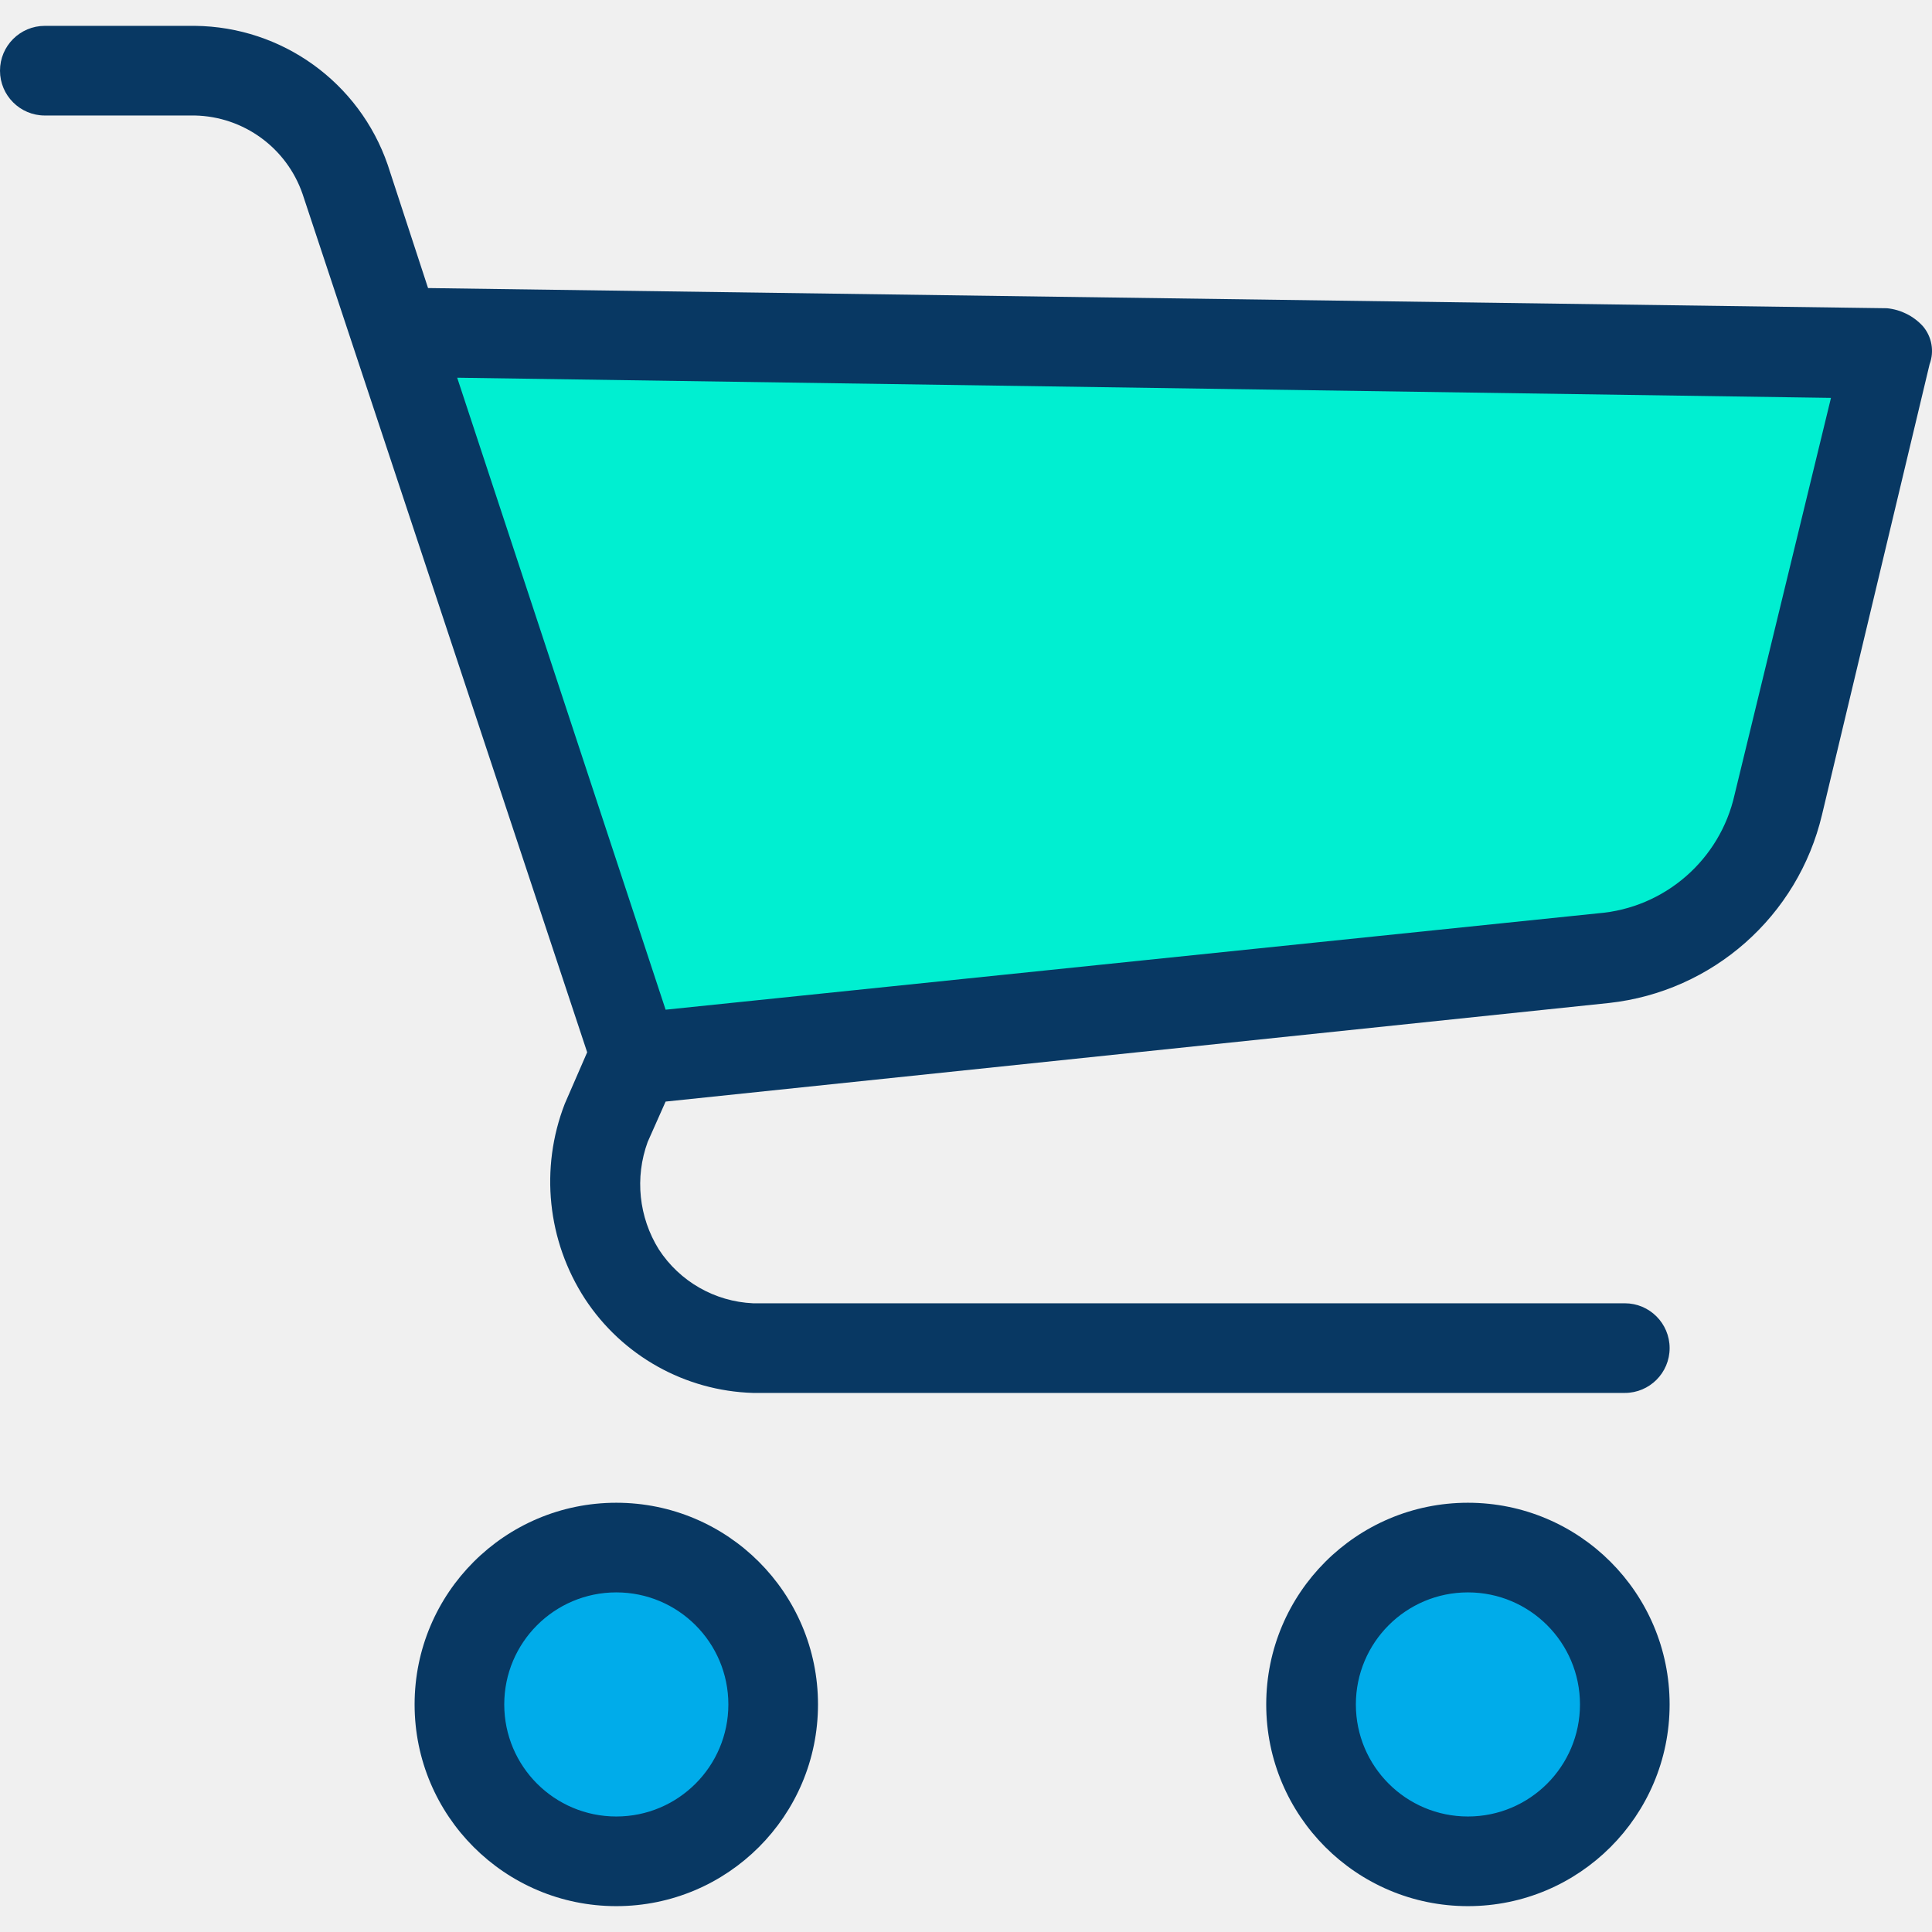
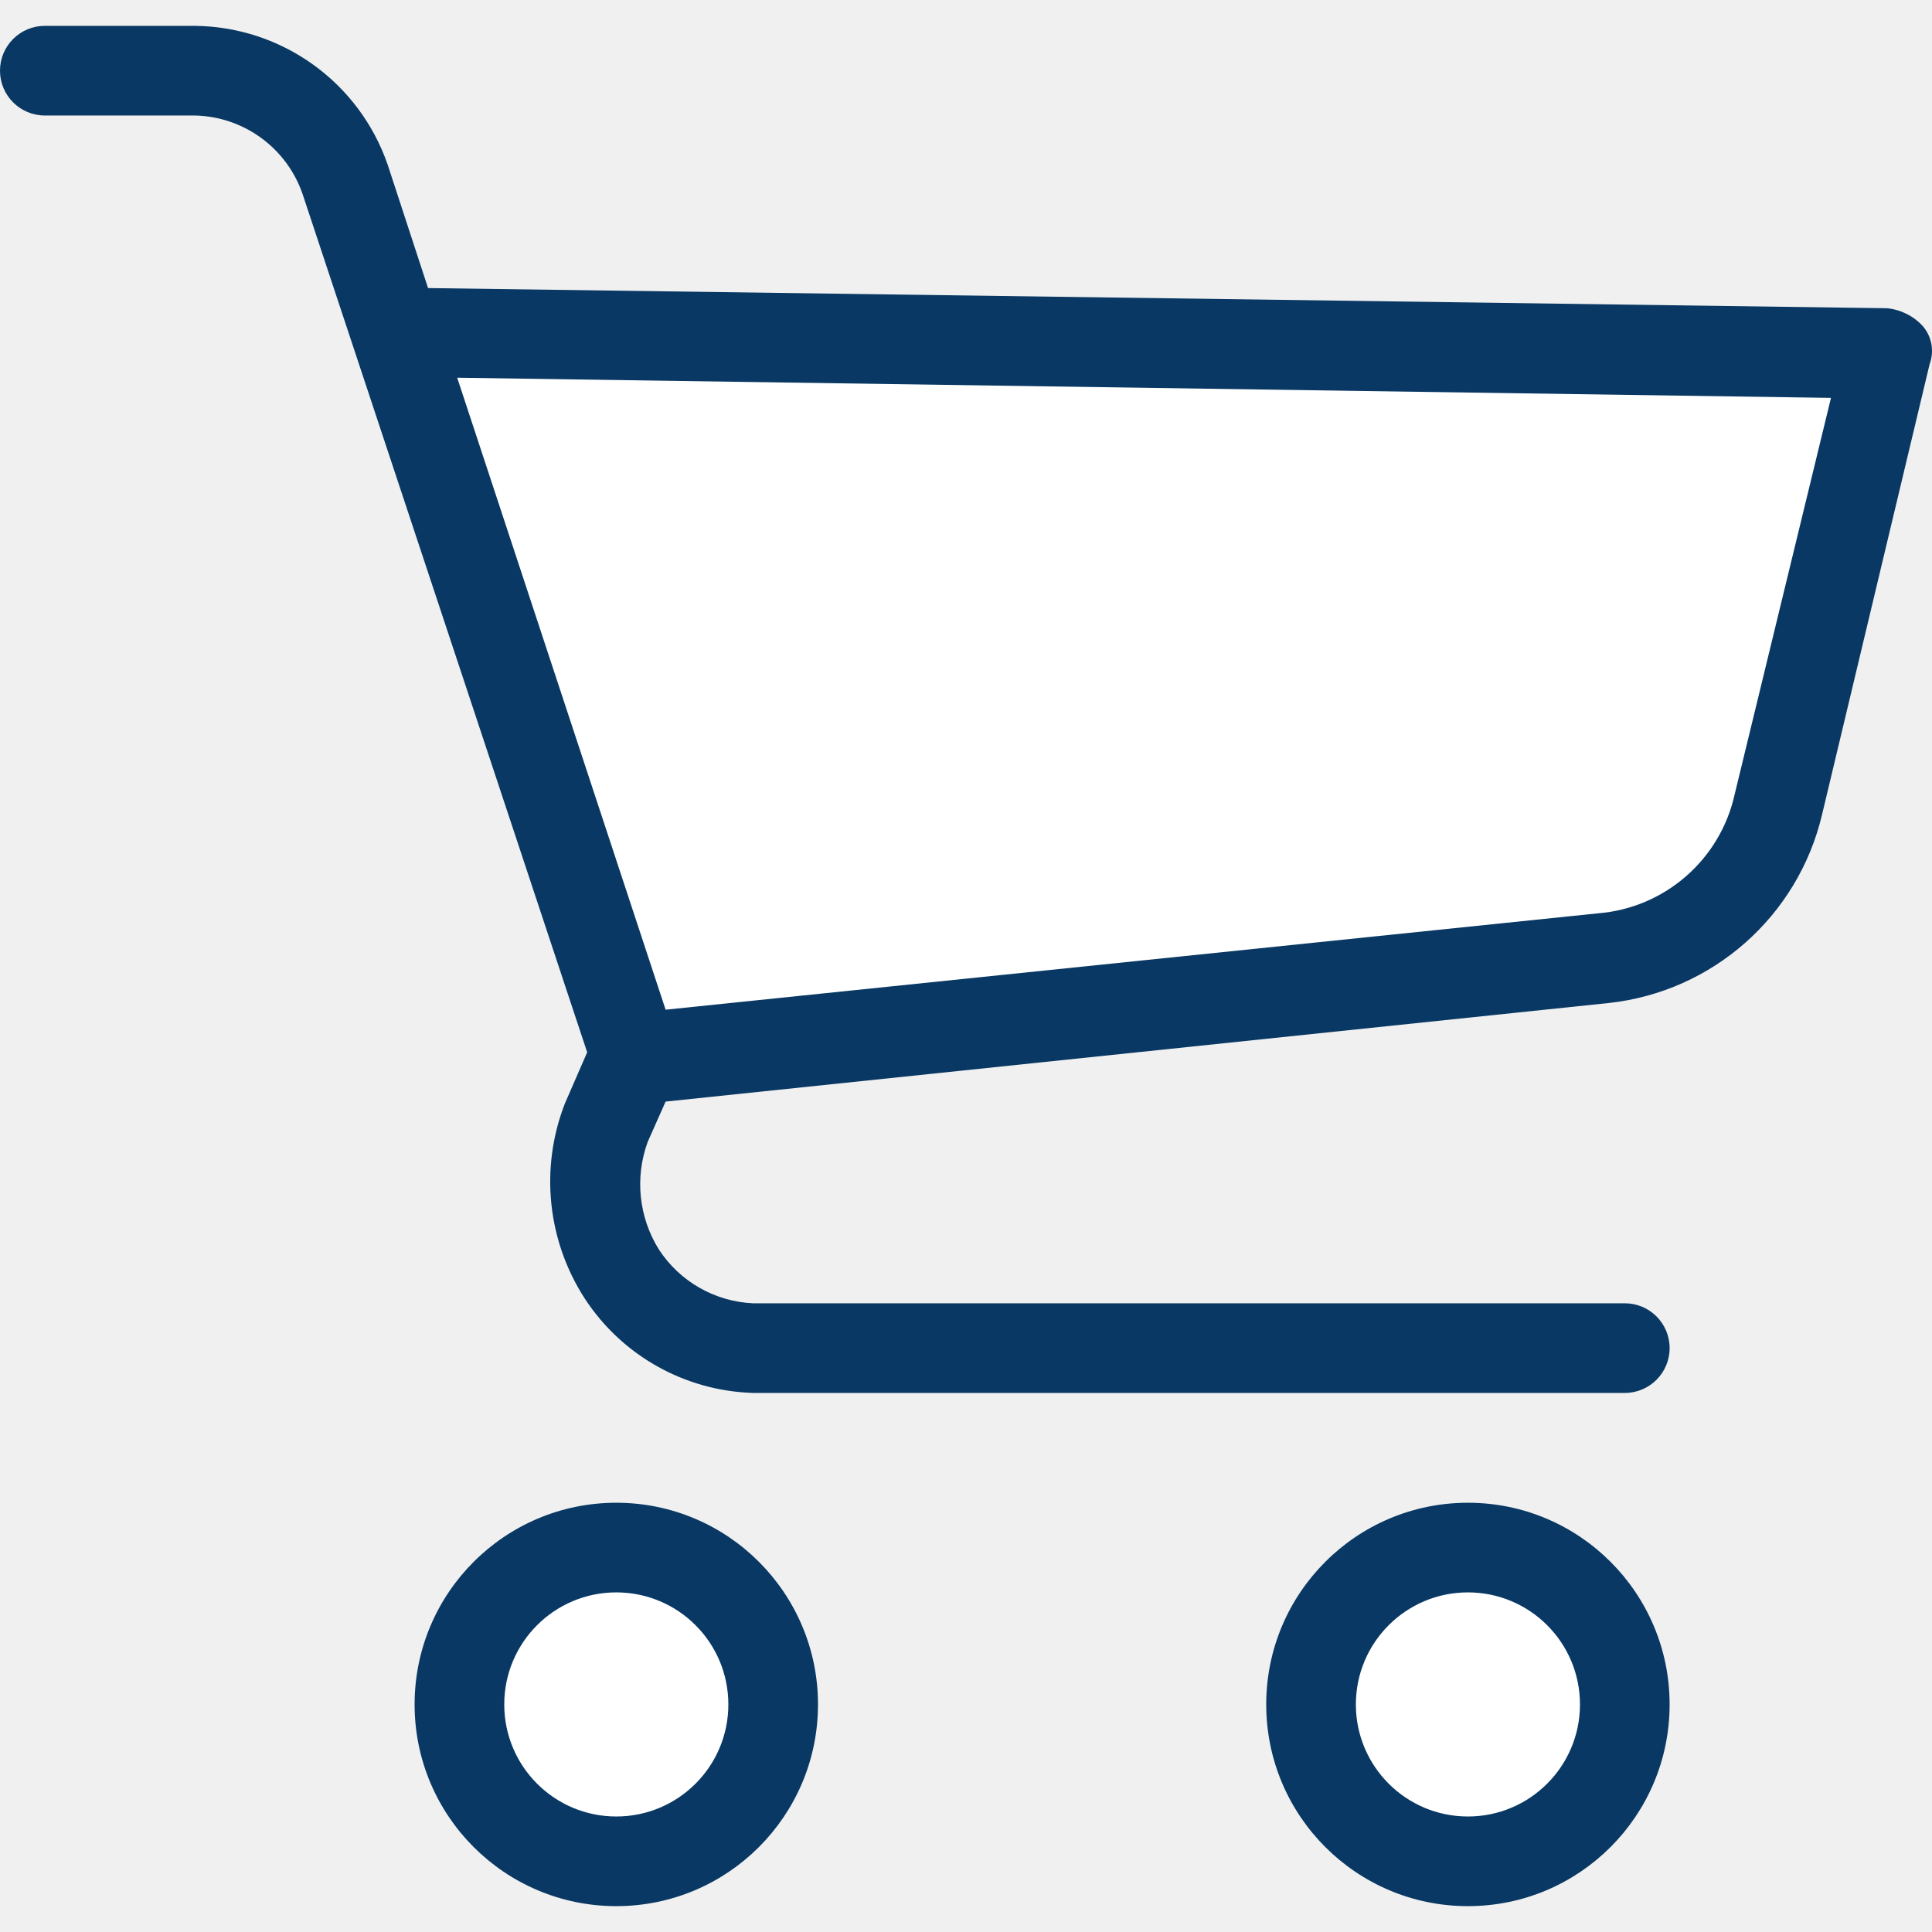
<svg xmlns="http://www.w3.org/2000/svg" version="1.1" id="Capa_1" x="0px" y="0px" viewBox="0 0 450.391 450.391" style="enable-background:new 0 0 450.391 450.391;" xml:space="preserve">
  <g>
    <g>
-       <path style="fill:#00EFD1;" d="M439.902,82.828l-25.078,104.49c-4.546,19.453-20.889,33.91-40.751,36.049l-222.041,22.465h-4.18    L91.951,78.126h2.09L439.902,82.828z" />
+       <path style="fill:#fff ;" d="M439.902,82.828l-25.078,104.49c-4.546,19.453-20.889,33.91-40.751,36.049l-222.041,22.465h-4.18    L91.951,78.126h2.09L439.902,82.828z" />
      <g>
-         <circle style="fill:#00ACEA;" cx="342.204" cy="397.343" r="36.571" />
-         <circle style="fill:#00ACEA;" cx="143.673" cy="397.343" r="36.571" />
+         <circle style="fill:#fff;" cx="342.204" cy="397.343" r="36.571" />
+         <circle style="fill:#fff;" cx="143.673" cy="397.343" r="36.571" />
      </g>
    </g>
    <g>
      <path style="fill:#083863;" d="M143.673,444.363c-25.969,0-47.02-21.052-47.02-47.02c0-25.969,21.052-47.02,47.02-47.02    s47.02,21.052,47.02,47.02l0,0C190.694,423.311,169.642,444.363,143.673,444.363z M143.673,371.22    c-14.427,0-26.122,11.695-26.122,26.122c0,14.427,11.695,26.122,26.122,26.122s26.122-11.695,26.122-26.122    C169.796,382.916,158.101,371.22,143.673,371.22z" />
      <path style="fill:#083863;" d="M342.204,444.363c-25.969,0-47.02-21.052-47.02-47.02c0-25.969,21.052-47.02,47.02-47.02    c25.969,0,47.02,21.052,47.02,47.02l0,0C389.224,423.311,368.173,444.363,342.204,444.363z M342.204,371.22    c-14.427,0-26.122,11.695-26.122,26.122c0,14.427,11.695,26.122,26.122,26.122c14.427,0,26.122-11.695,26.122-26.122    C368.327,382.916,356.631,371.22,342.204,371.22z" />
      <path style="fill:#083863;" d="M448.261,76.037c-2.176-2.377-5.153-3.865-8.359-4.18L99.788,67.155L90.384,38.42    C83.759,19.211,65.771,6.243,45.453,6.028H10.449C4.678,6.028,0,10.707,0,16.477s4.678,10.449,10.449,10.449h35.004    c11.361,0.251,21.365,7.546,25.078,18.286l66.351,200.098l-5.224,12.016c-5.827,15.026-4.077,31.938,4.702,45.453    c8.695,13.274,23.323,21.466,39.184,21.943h203.233c5.771,0,10.449-4.678,10.449-10.449c0-5.771-4.678-10.449-10.449-10.449    H175.543c-8.906-0.403-17.074-5.07-21.943-12.539c-4.687-7.51-5.651-16.762-2.612-25.078l4.18-9.404l219.951-22.988    c24.16-2.661,44.034-20.233,49.633-43.886l25.078-105.012C450.96,81.893,450.36,78.492,448.261,76.037z M404.376,185.228    c-3.392,15.226-16.319,26.457-31.869,27.69l-217.339,22.465L106.58,88.053l320.261,4.702L404.376,185.228z" />
    </g>
  </g>
  <g>
</g>
  <g>
</g>
  <g>
</g>
  <g>
</g>
  <g>
</g>
  <g>
</g>
  <g>
</g>
  <g>
</g>
  <g>
</g>
  <g>
</g>
  <g>
</g>
  <g>
</g>
  <g>
</g>
  <g>
</g>
  <g>
</g>
</svg>
